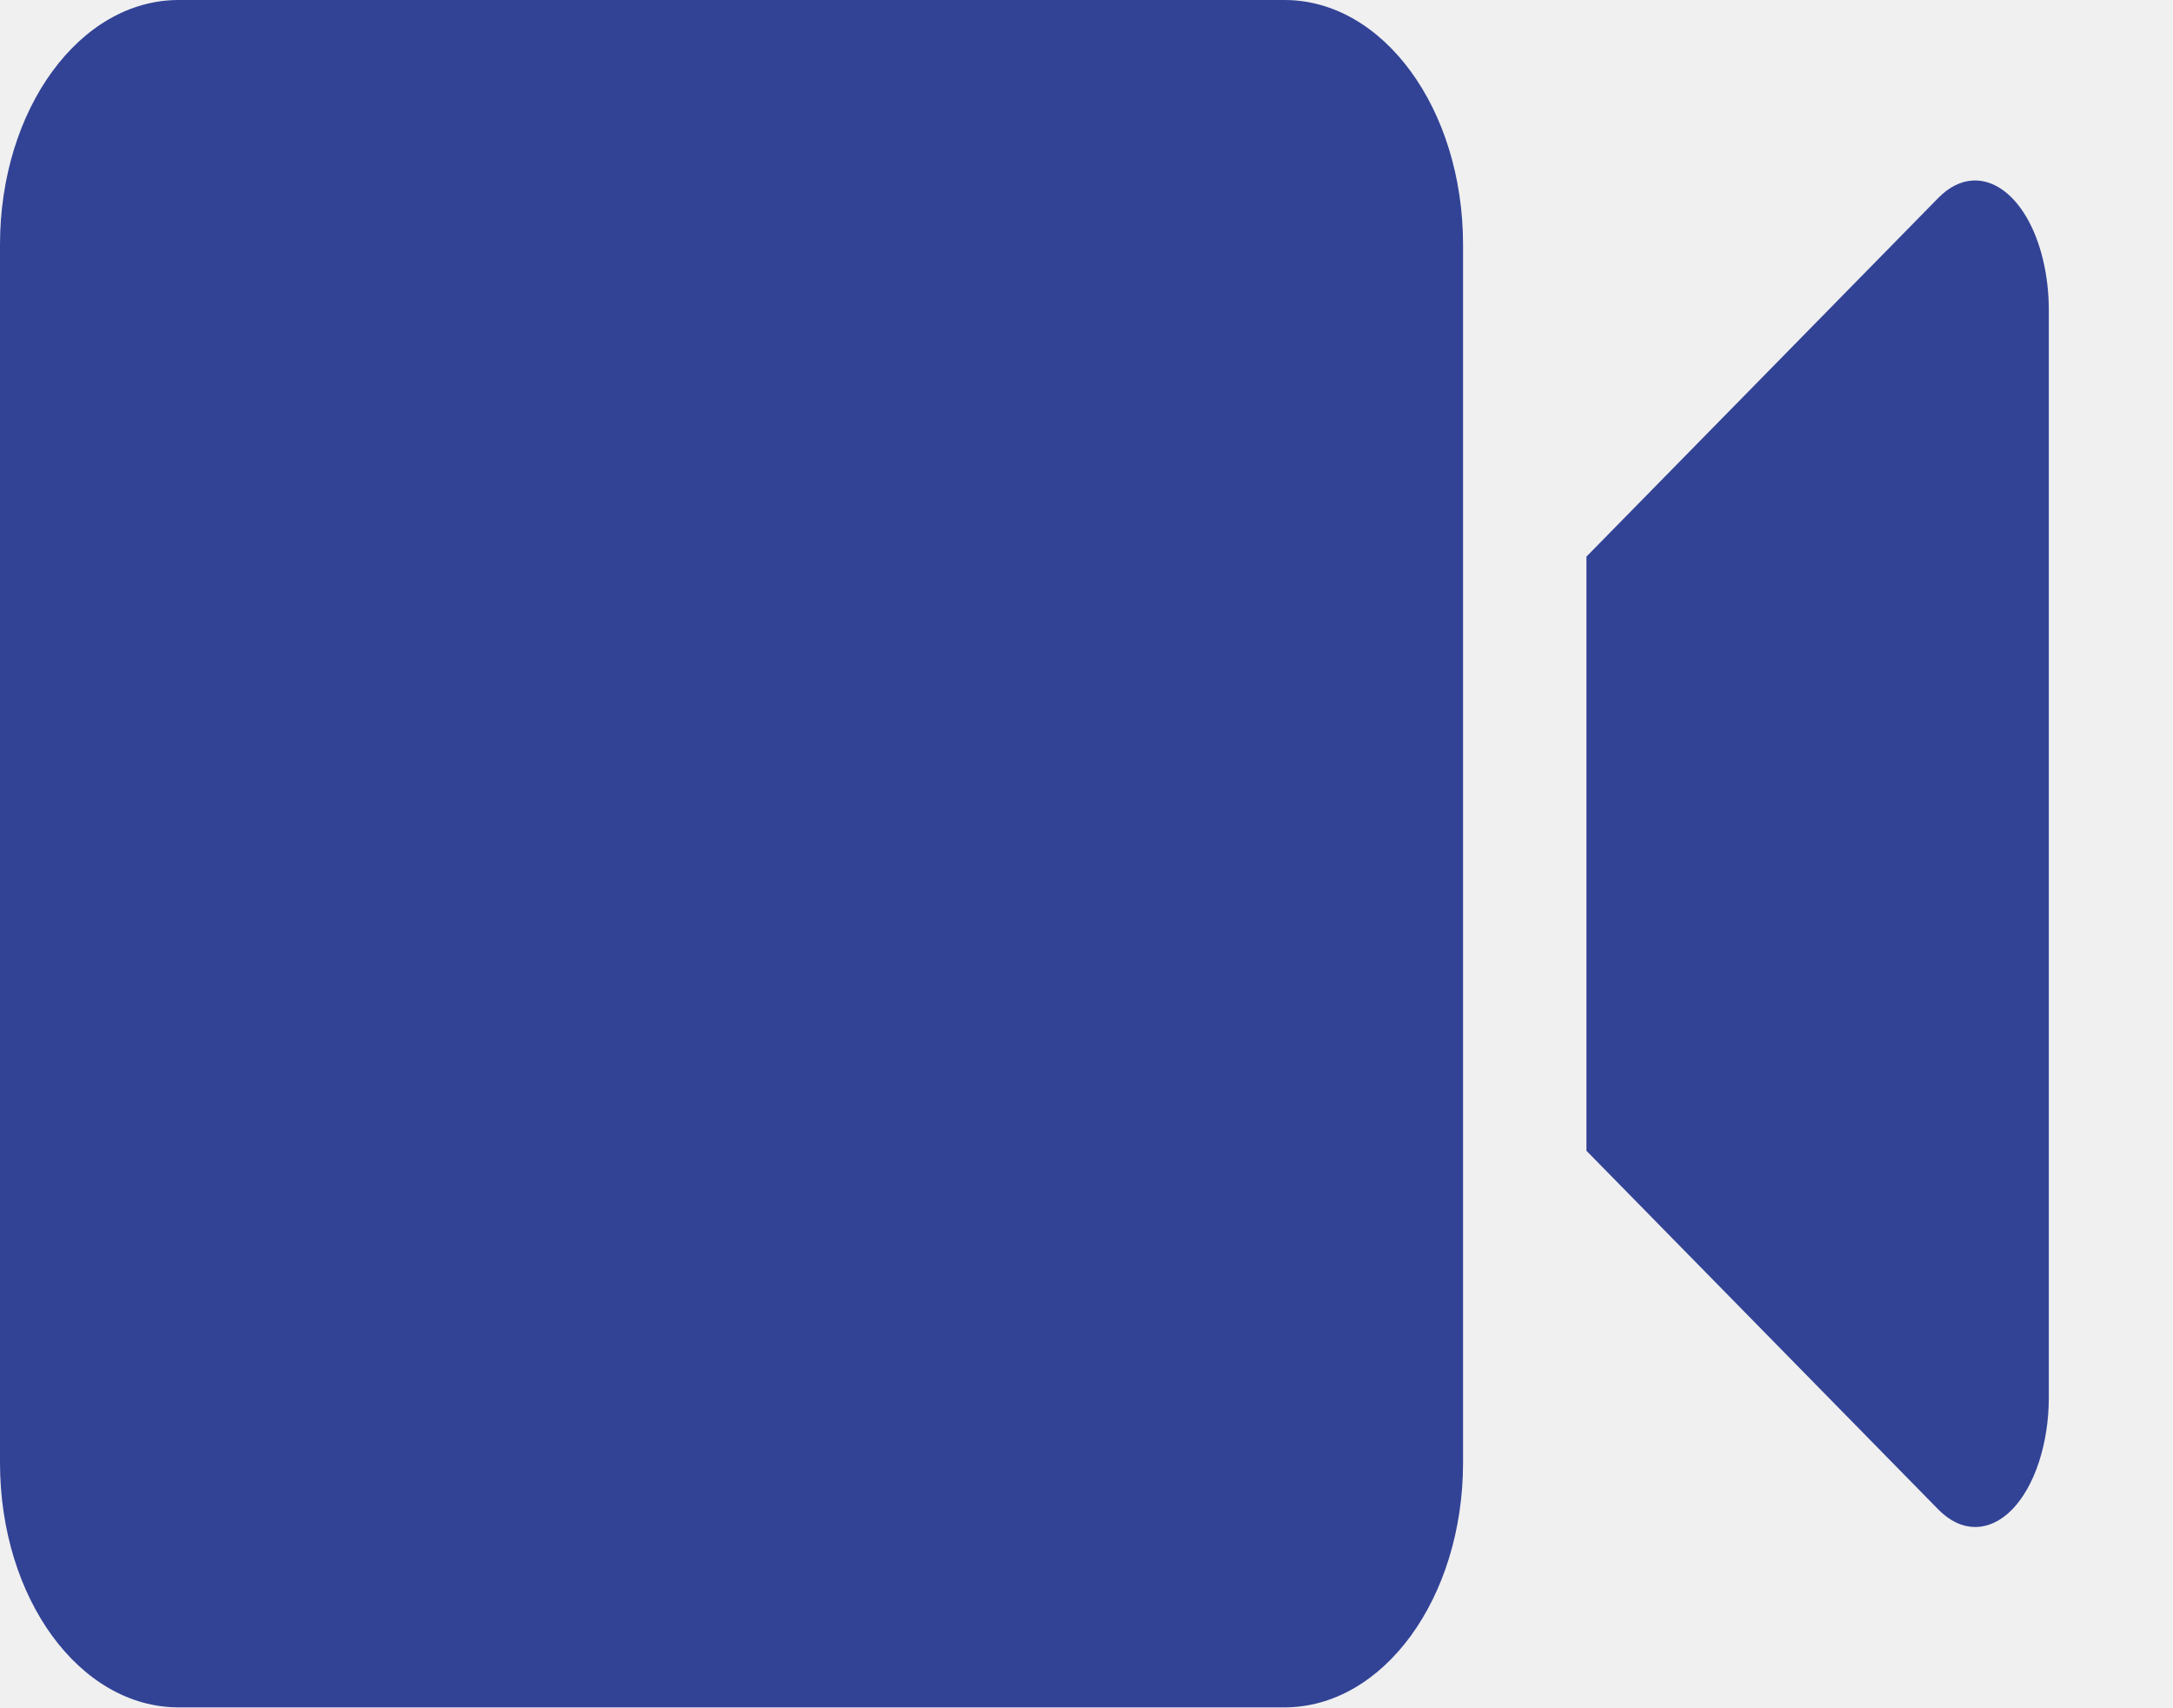
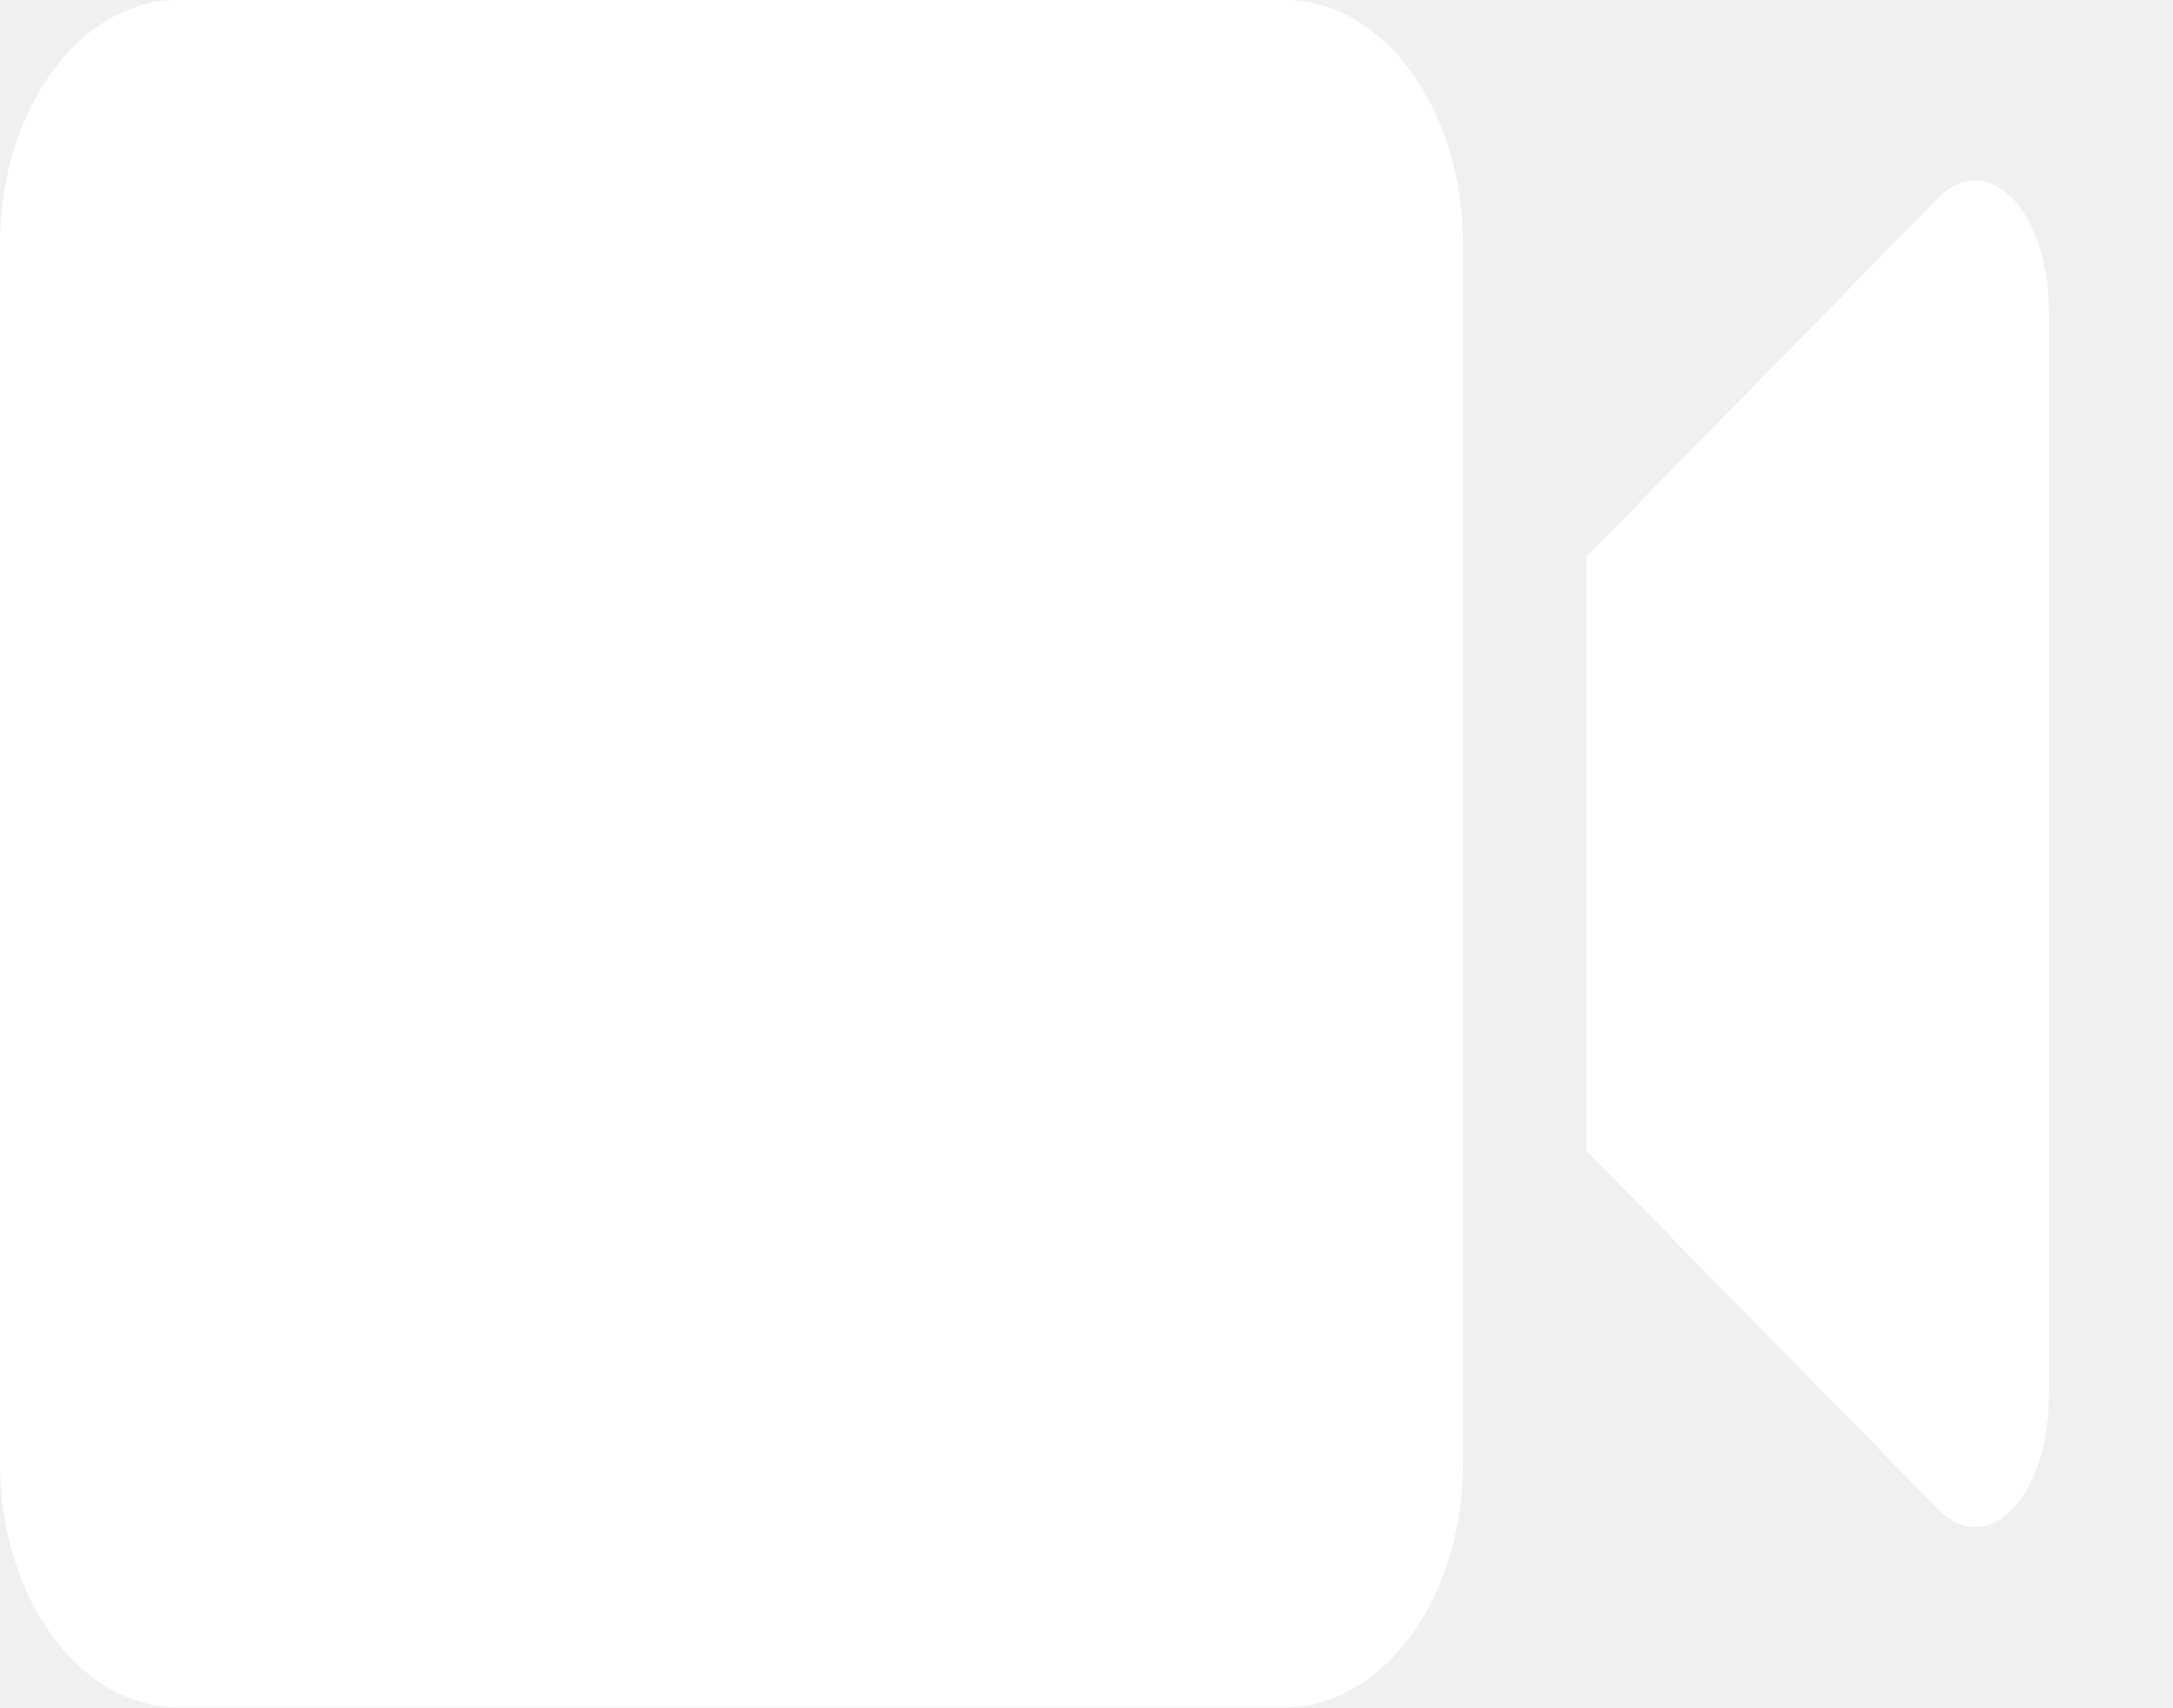
<svg xmlns="http://www.w3.org/2000/svg" width="14" height="11" viewBox="0 0 14 11" fill="none">
-   <path d="M1.151 0H8.275C8.913 0 9.426 0.703 9.426 1.577V9.423C9.426 10.297 8.912 11 8.275 11L1.151 11C0.513 11 0 10.297 0 9.423V1.577C0 0.703 0.514 0 1.151 0V0Z" fill="#324396" />
-   <path d="M12.711 1.163C12.633 1.167 12.557 1.205 12.489 1.274L10.221 3.586V7.414L12.489 9.726V9.726C12.636 9.875 12.816 9.875 12.963 9.726C13.109 9.576 13.2 9.3 13.2 9.001V1.999C13.2 1.773 13.148 1.556 13.056 1.399C12.963 1.241 12.839 1.157 12.711 1.163L12.711 1.163Z" fill="#324396" />
+   <path d="M1.151 0H8.275C8.913 0 9.426 0.703 9.426 1.577V9.423C9.426 10.297 8.912 11 8.275 11L1.151 11C0.513 11 0 10.297 0 9.423V1.577C0 0.703 0.514 0 1.151 0V0Z" fill="#FFF" />
+   <path d="M12.711 1.163C12.633 1.167 12.557 1.205 12.489 1.274L10.221 3.586V7.414L12.489 9.726V9.726C12.636 9.875 12.816 9.875 12.963 9.726C13.109 9.576 13.2 9.3 13.2 9.001V1.999C13.2 1.773 13.148 1.556 13.056 1.399C12.963 1.241 12.839 1.157 12.711 1.163L12.711 1.163Z" fill="#FFF" />
</svg>
